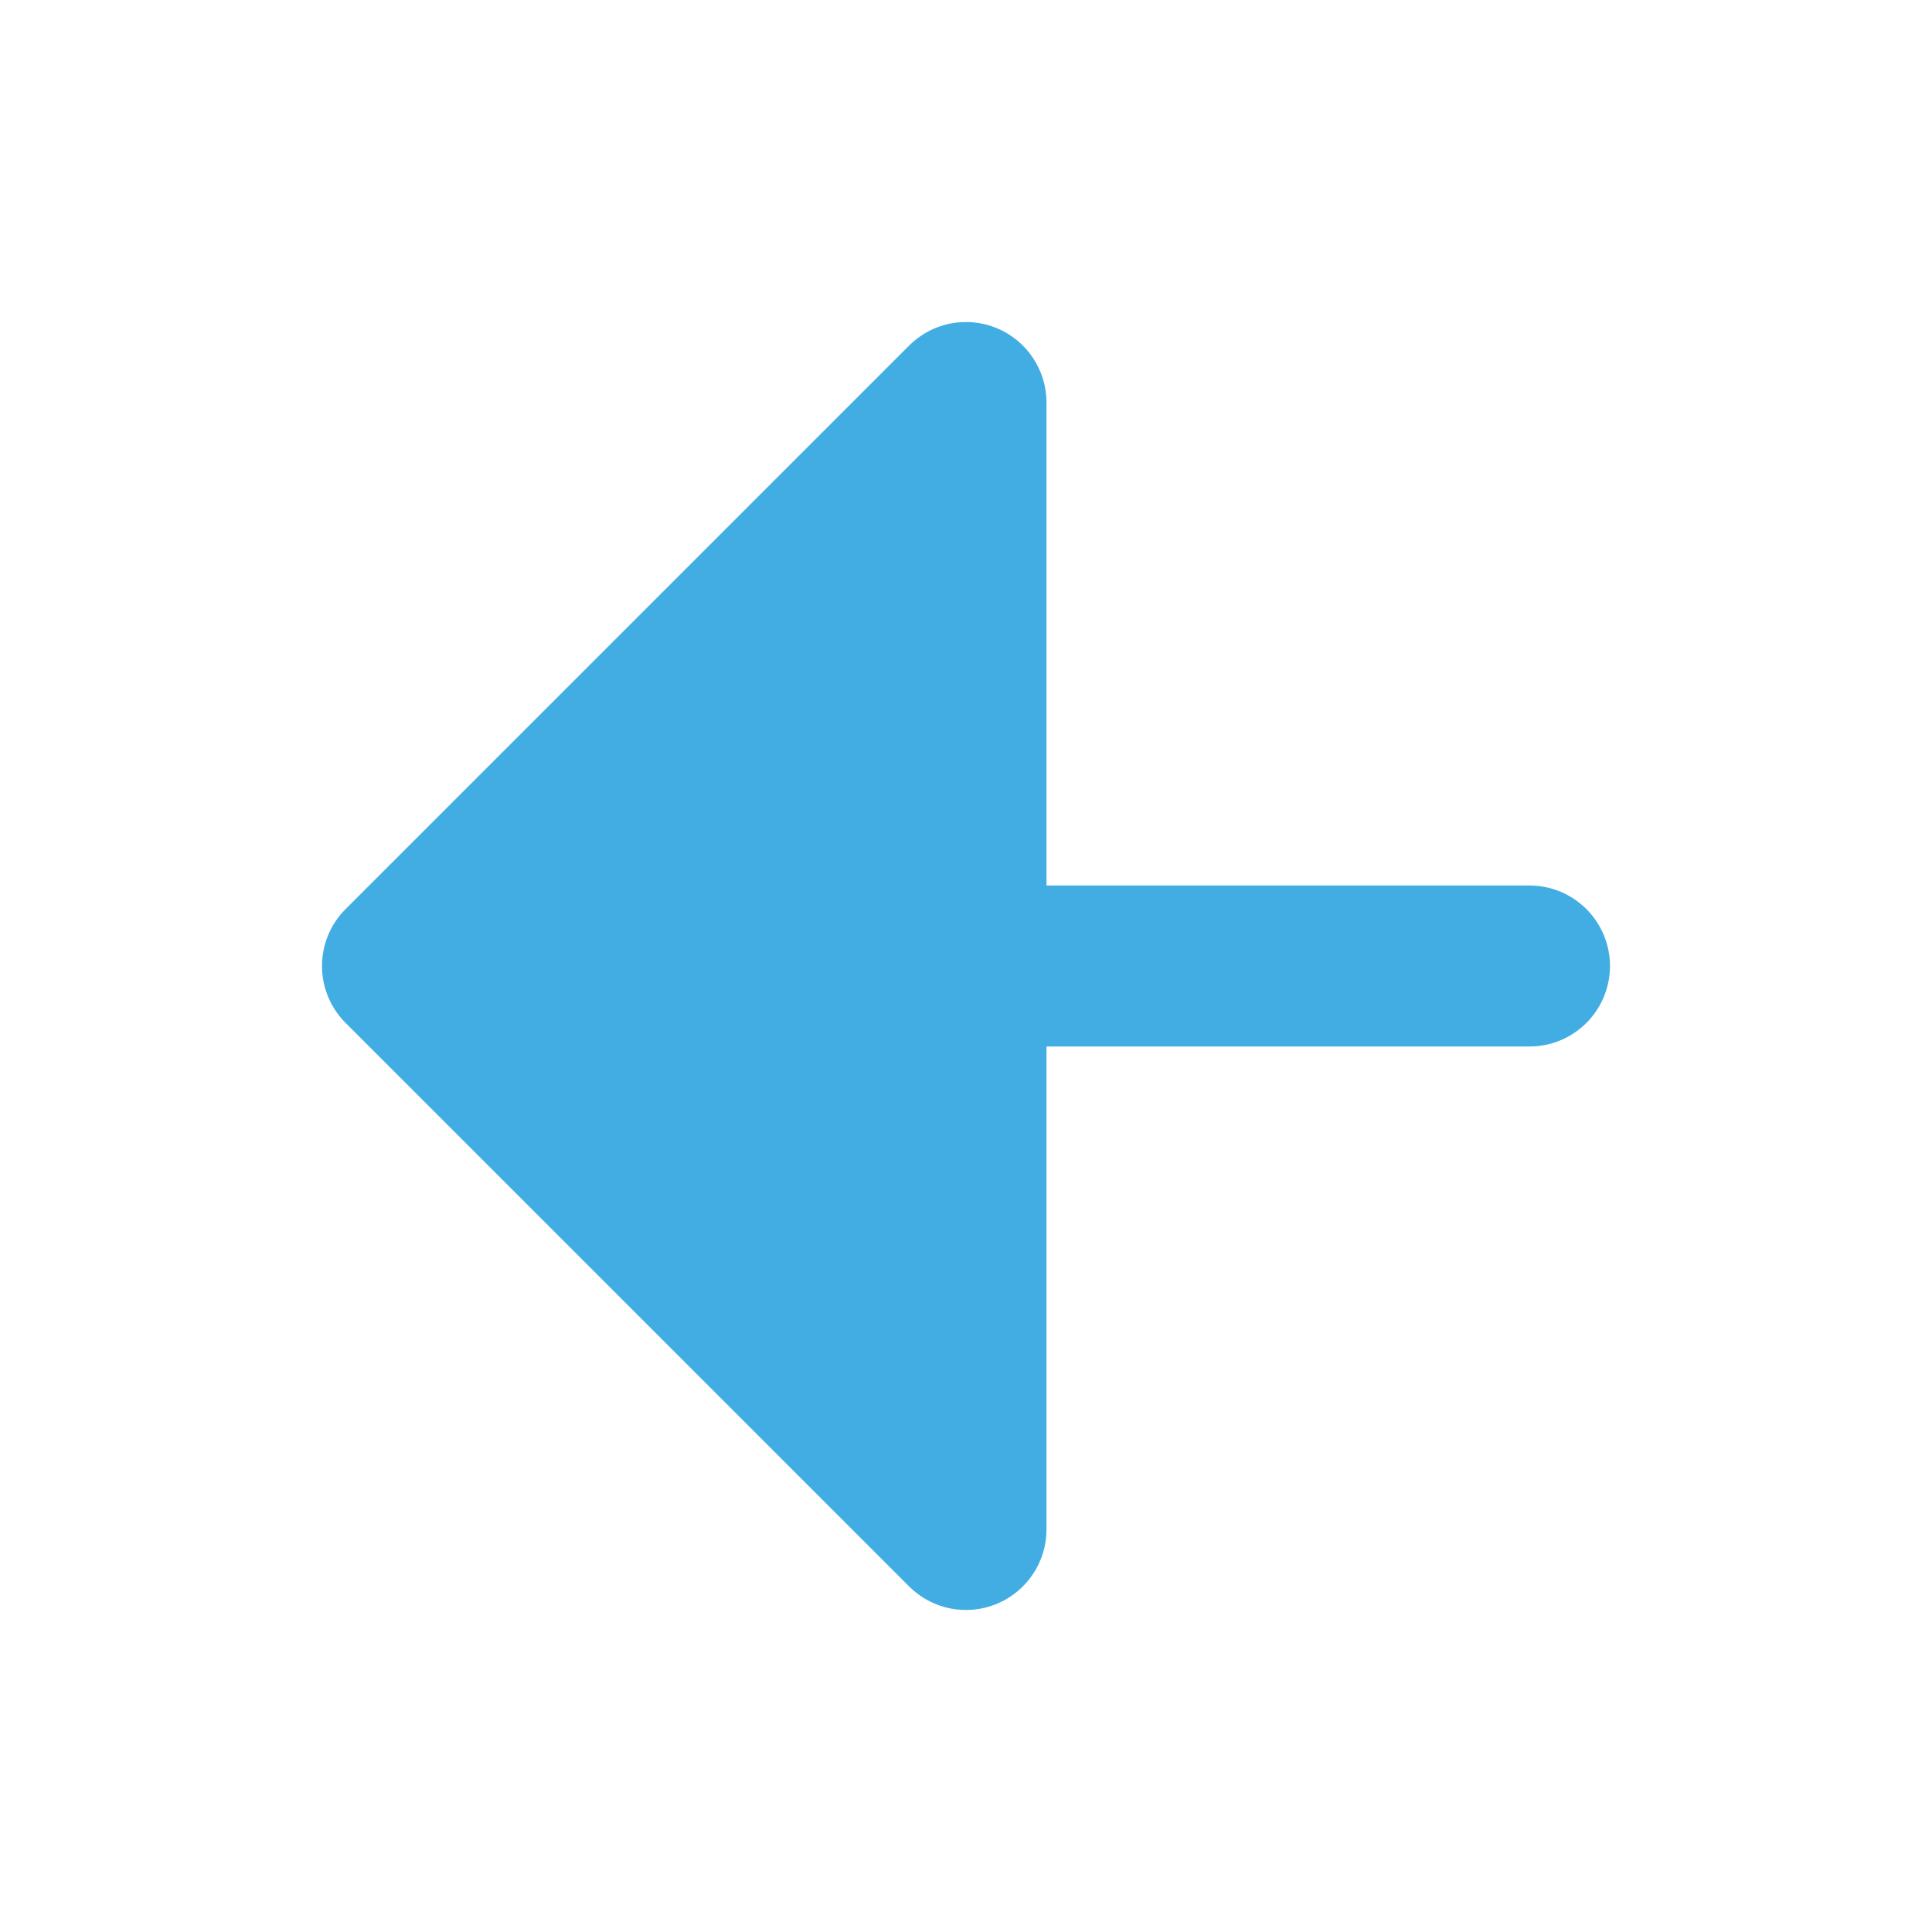
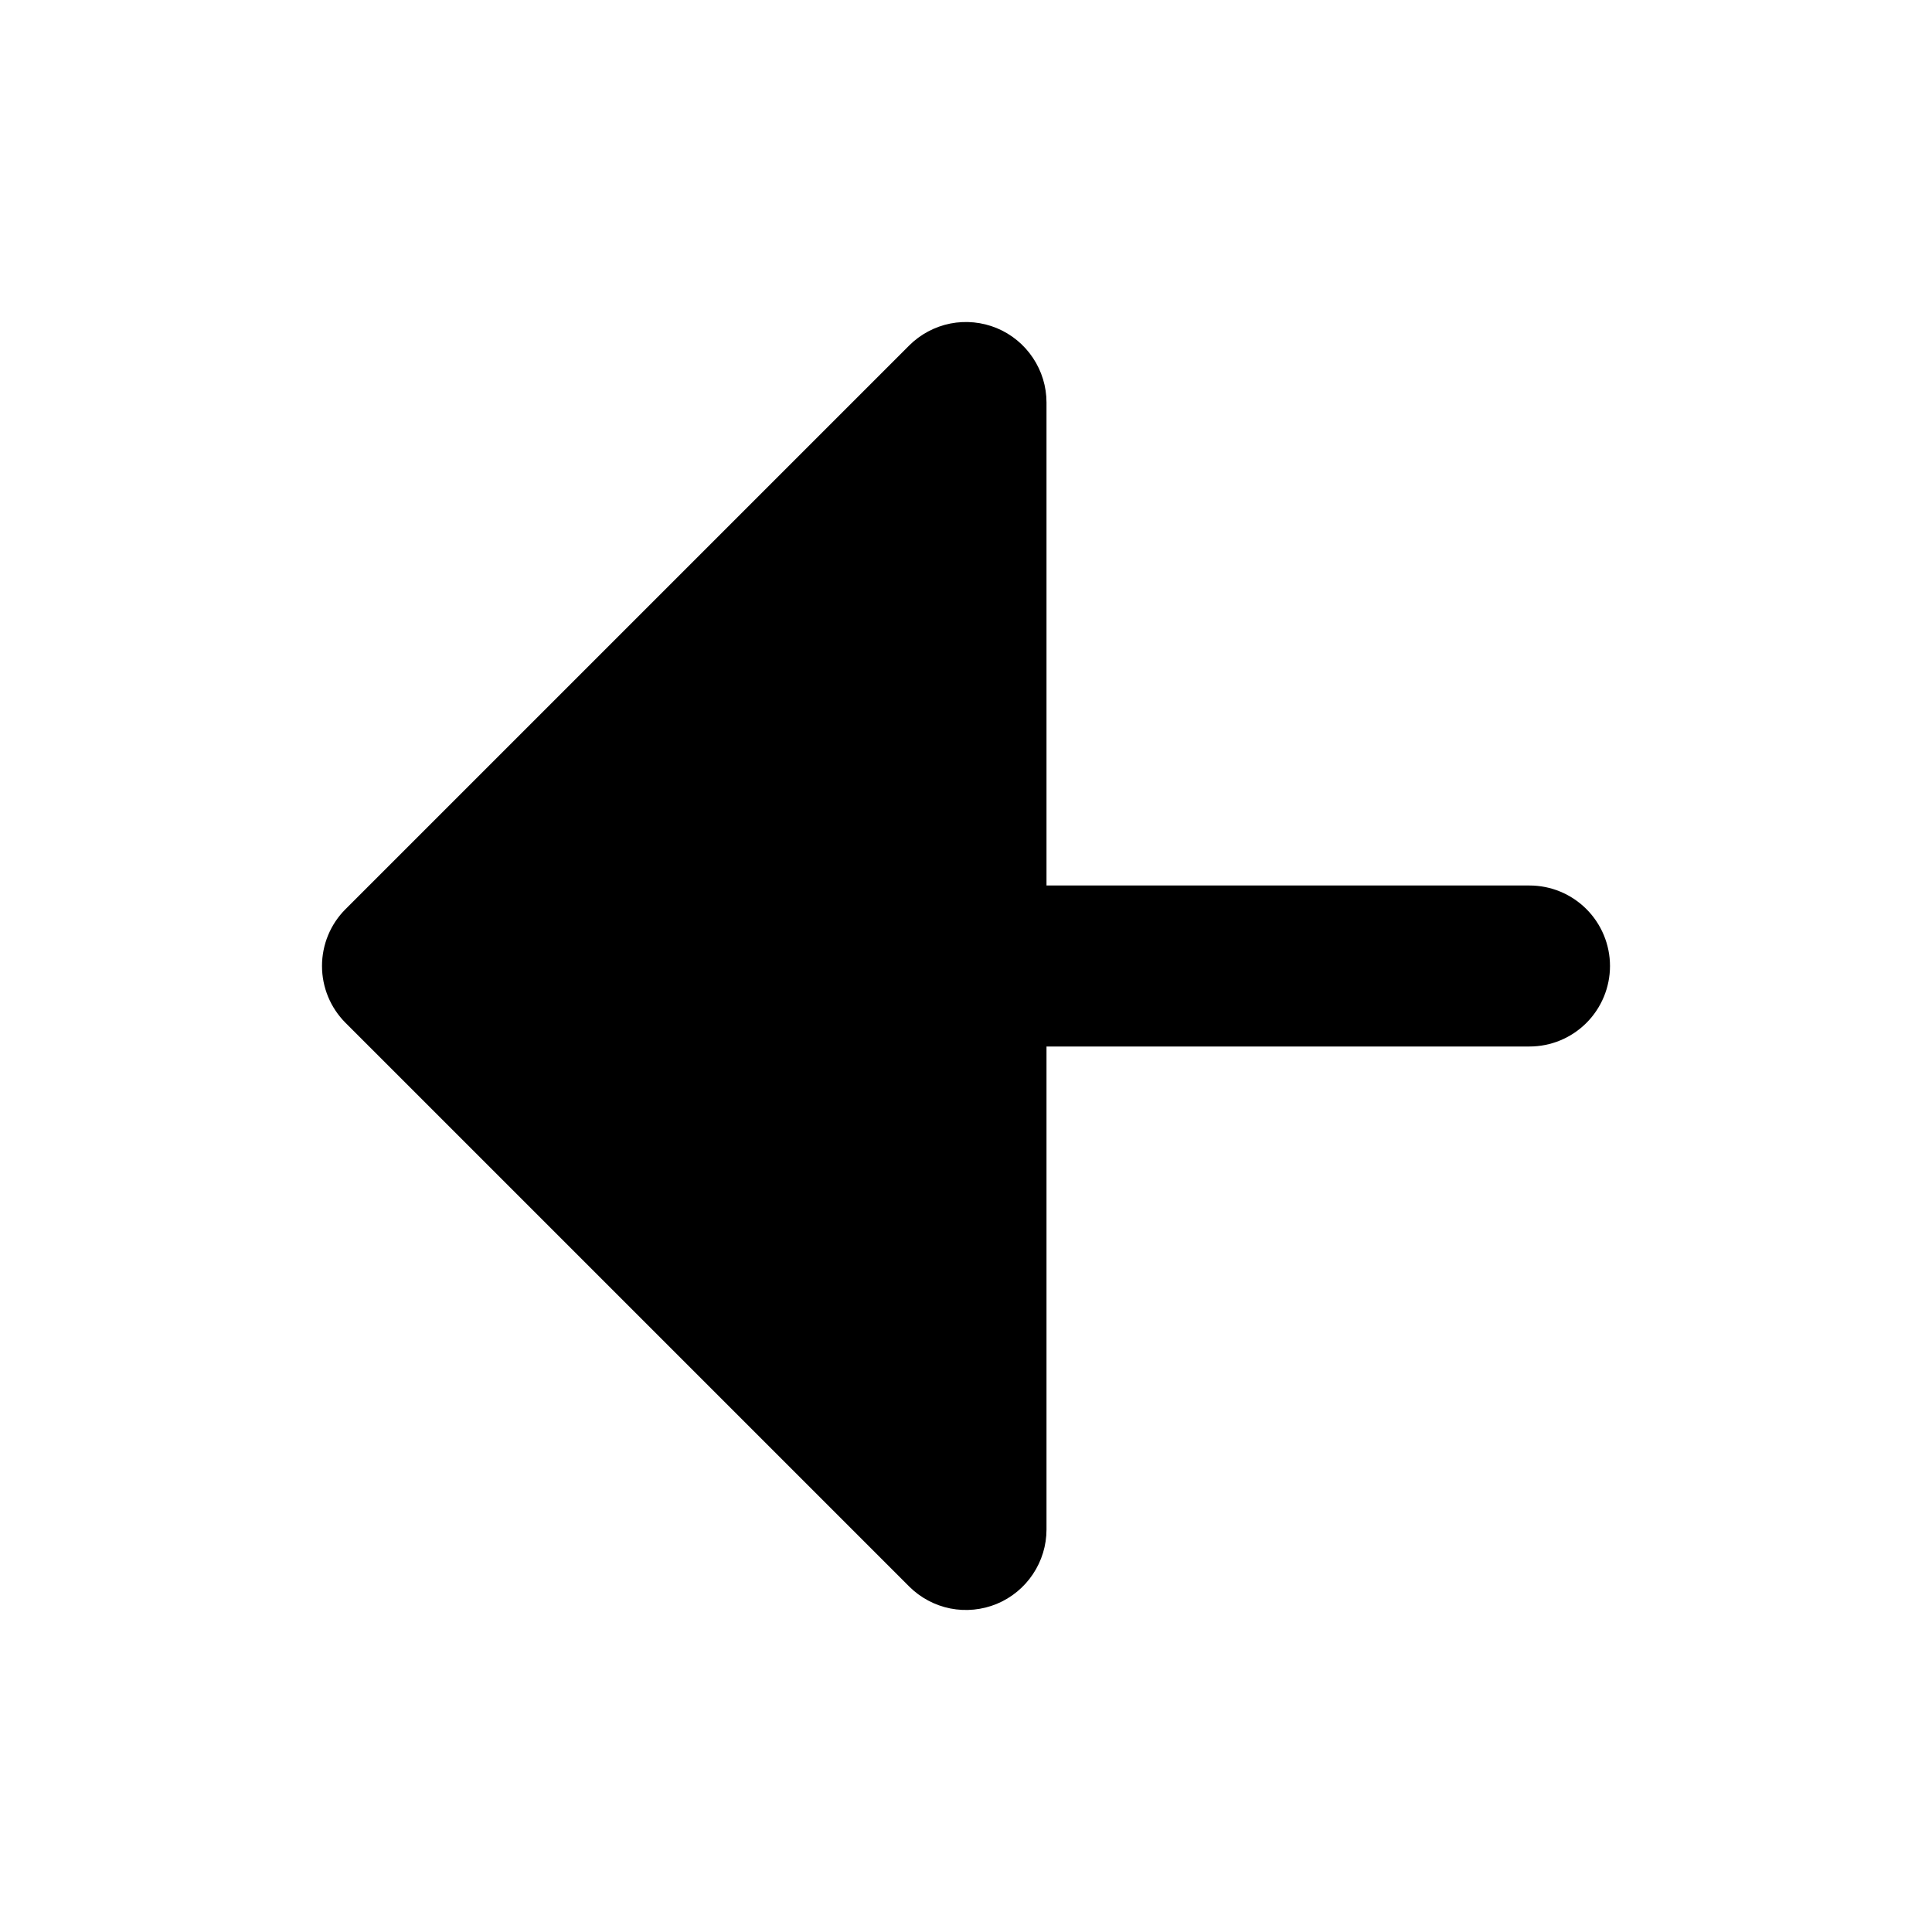
- <svg xmlns="http://www.w3.org/2000/svg" width="24" height="24" viewBox="0 0 24 24" fill="none">
-   <path fill-rule="evenodd" clip-rule="evenodd" d="M13 5C13 4.802 12.941 4.609 12.831 4.445C12.721 4.28 12.565 4.152 12.382 4.076C12.2 4.001 11.999 3.981 11.805 4.019C11.611 4.058 11.433 4.153 11.293 4.293L4.293 11.293C4.105 11.48 4 11.735 4 12C4 12.265 4.105 12.519 4.293 12.707L11.293 19.707C11.433 19.847 11.611 19.942 11.805 19.981C11.999 20.019 12.2 19.999 12.382 19.924C12.565 19.848 12.721 19.72 12.831 19.555C12.941 19.391 13 19.198 13 19V13H19C19.265 13 19.519 12.895 19.707 12.707C19.894 12.52 20 12.265 20 12C20 11.735 19.894 11.48 19.707 11.293C19.519 11.105 19.265 11 19 11H13V5Z" fill="#42ADE2" />
+ <svg xmlns="http://www.w3.org/2000/svg" width="24" height="24" viewBox="0 0 24 24" fill="currentColor">
+   <path fill-rule="evenodd" clip-rule="evenodd" d="M13 5C13 4.802 12.941 4.609 12.831 4.445C12.721 4.28 12.565 4.152 12.382 4.076C12.2 4.001 11.999 3.981 11.805 4.019C11.611 4.058 11.433 4.153 11.293 4.293L4.293 11.293C4.105 11.48 4 11.735 4 12C4 12.265 4.105 12.519 4.293 12.707L11.293 19.707C11.433 19.847 11.611 19.942 11.805 19.981C11.999 20.019 12.2 19.999 12.382 19.924C12.565 19.848 12.721 19.72 12.831 19.555C12.941 19.391 13 19.198 13 19V13H19C19.265 13 19.519 12.895 19.707 12.707C19.894 12.52 20 12.265 20 12C20 11.735 19.894 11.48 19.707 11.293C19.519 11.105 19.265 11 19 11H13V5Z" fill="currentColor" />
</svg>
